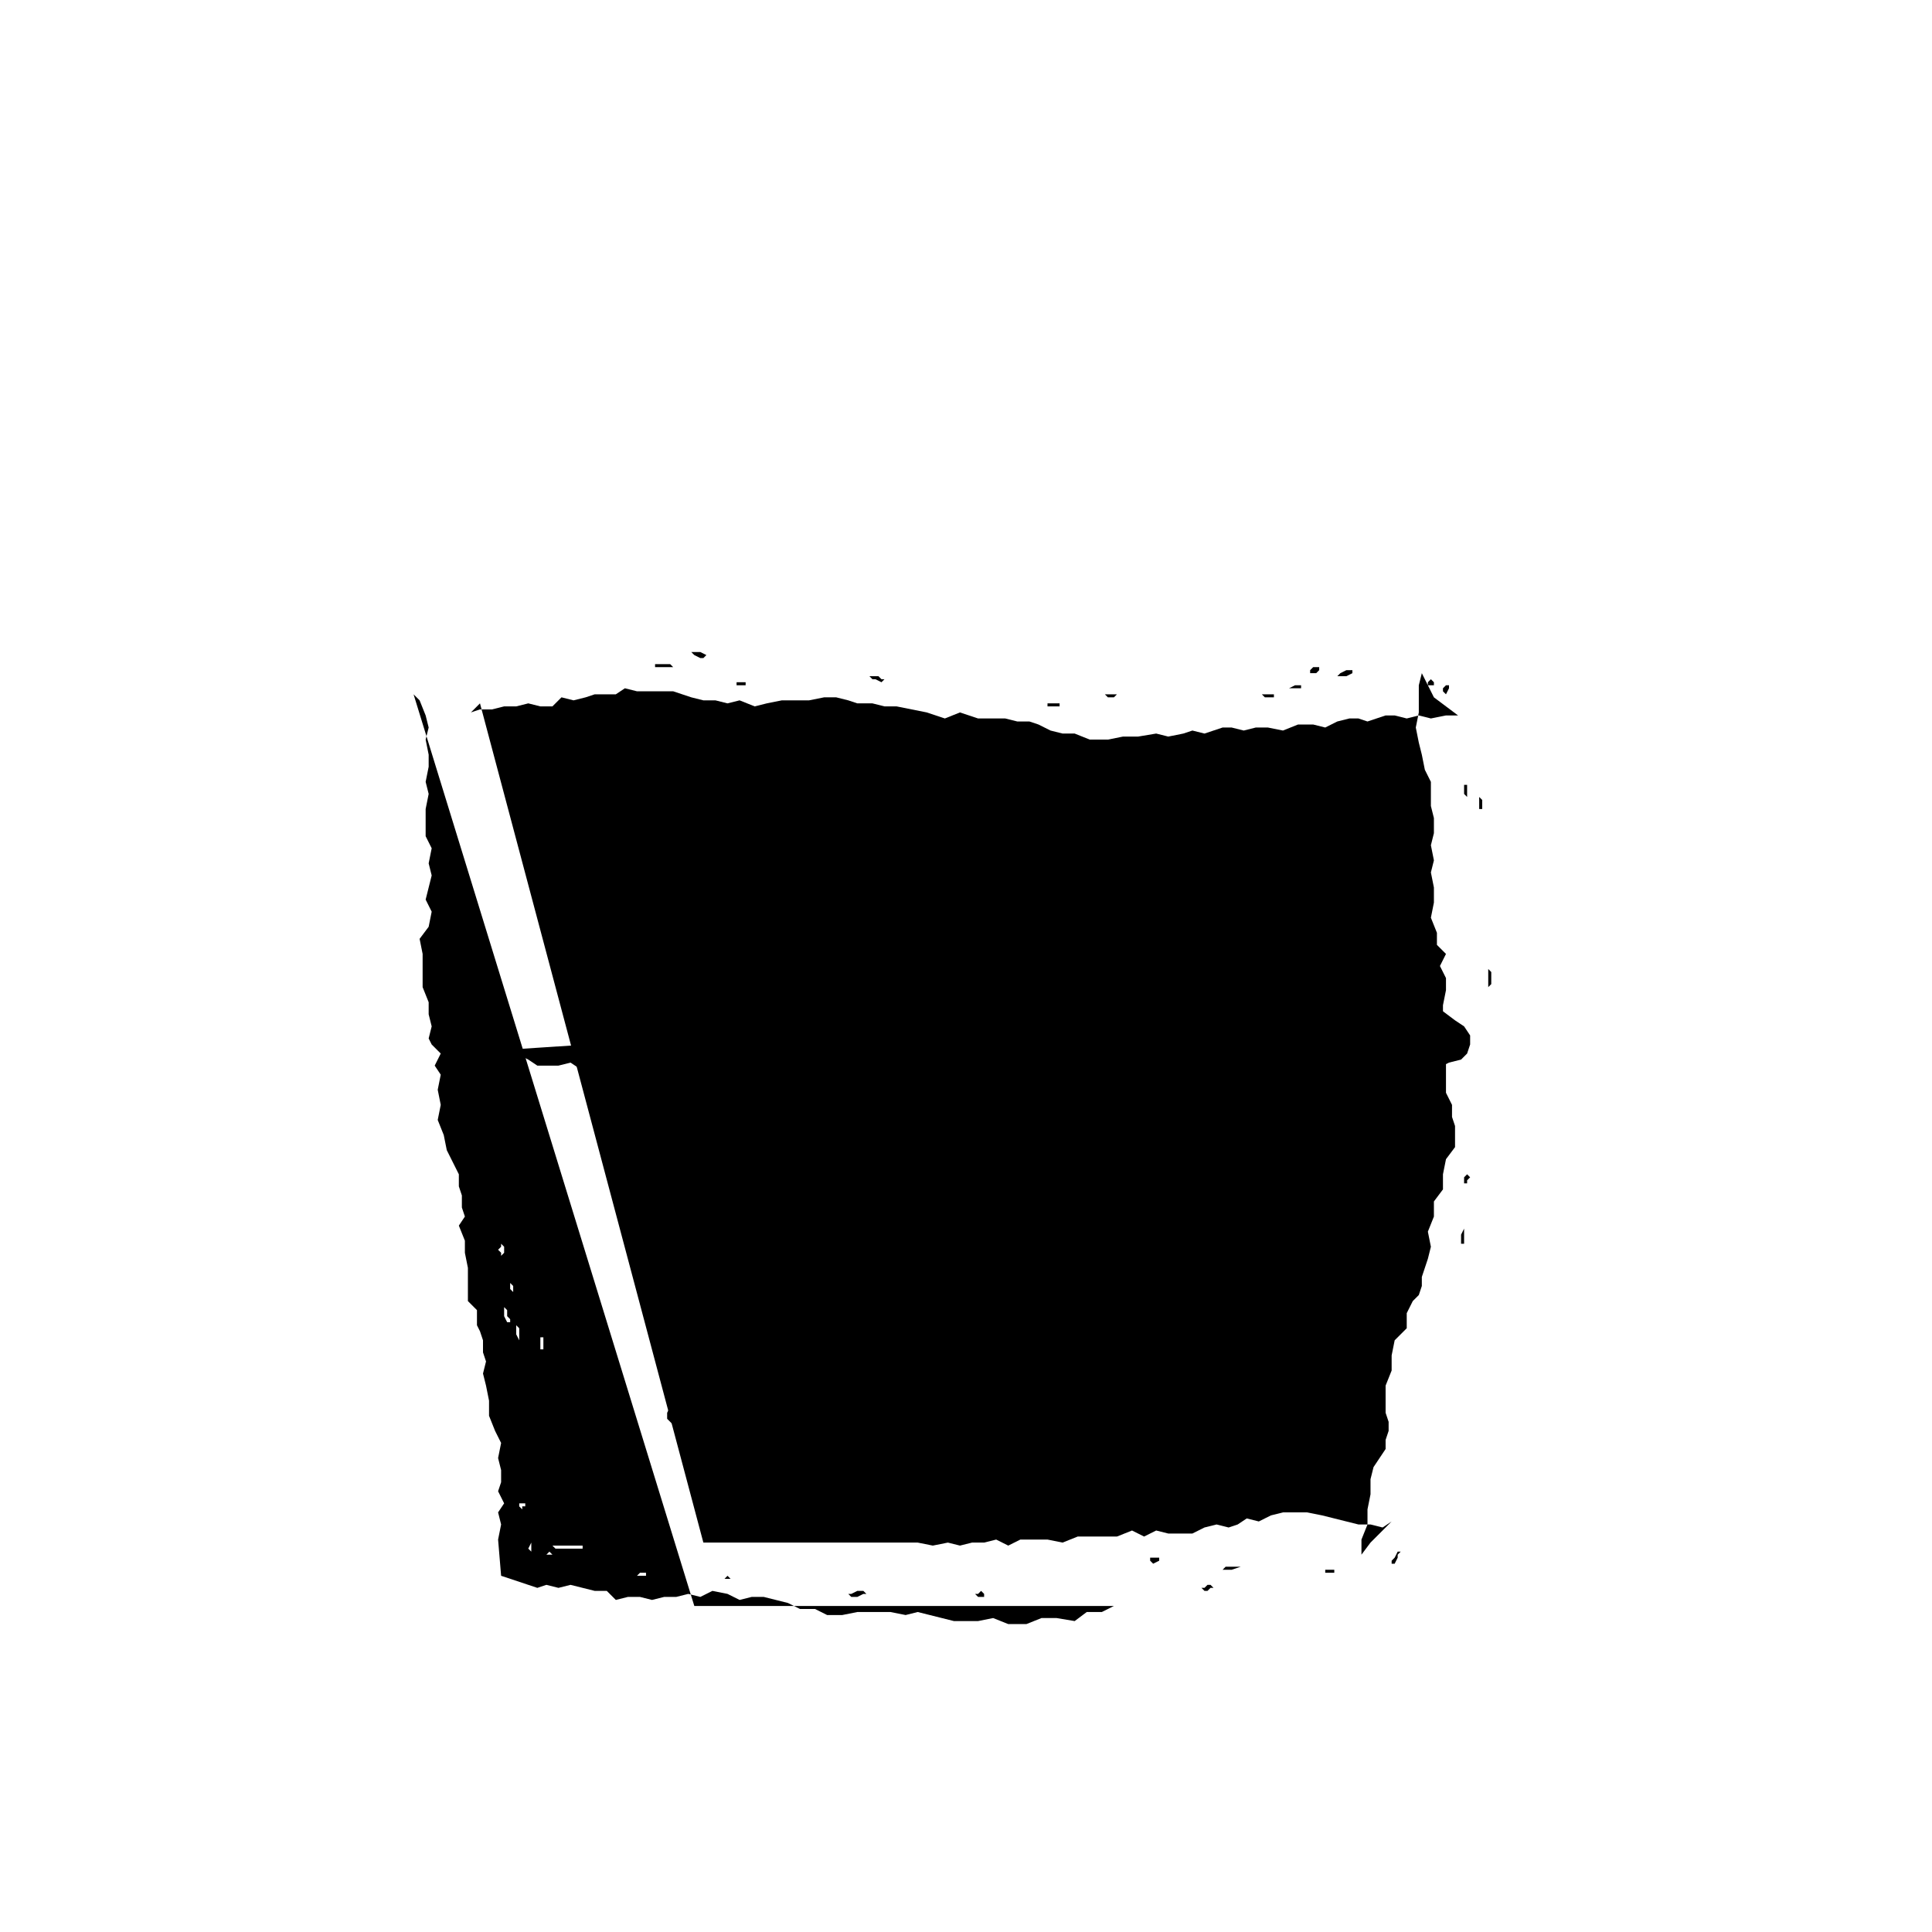
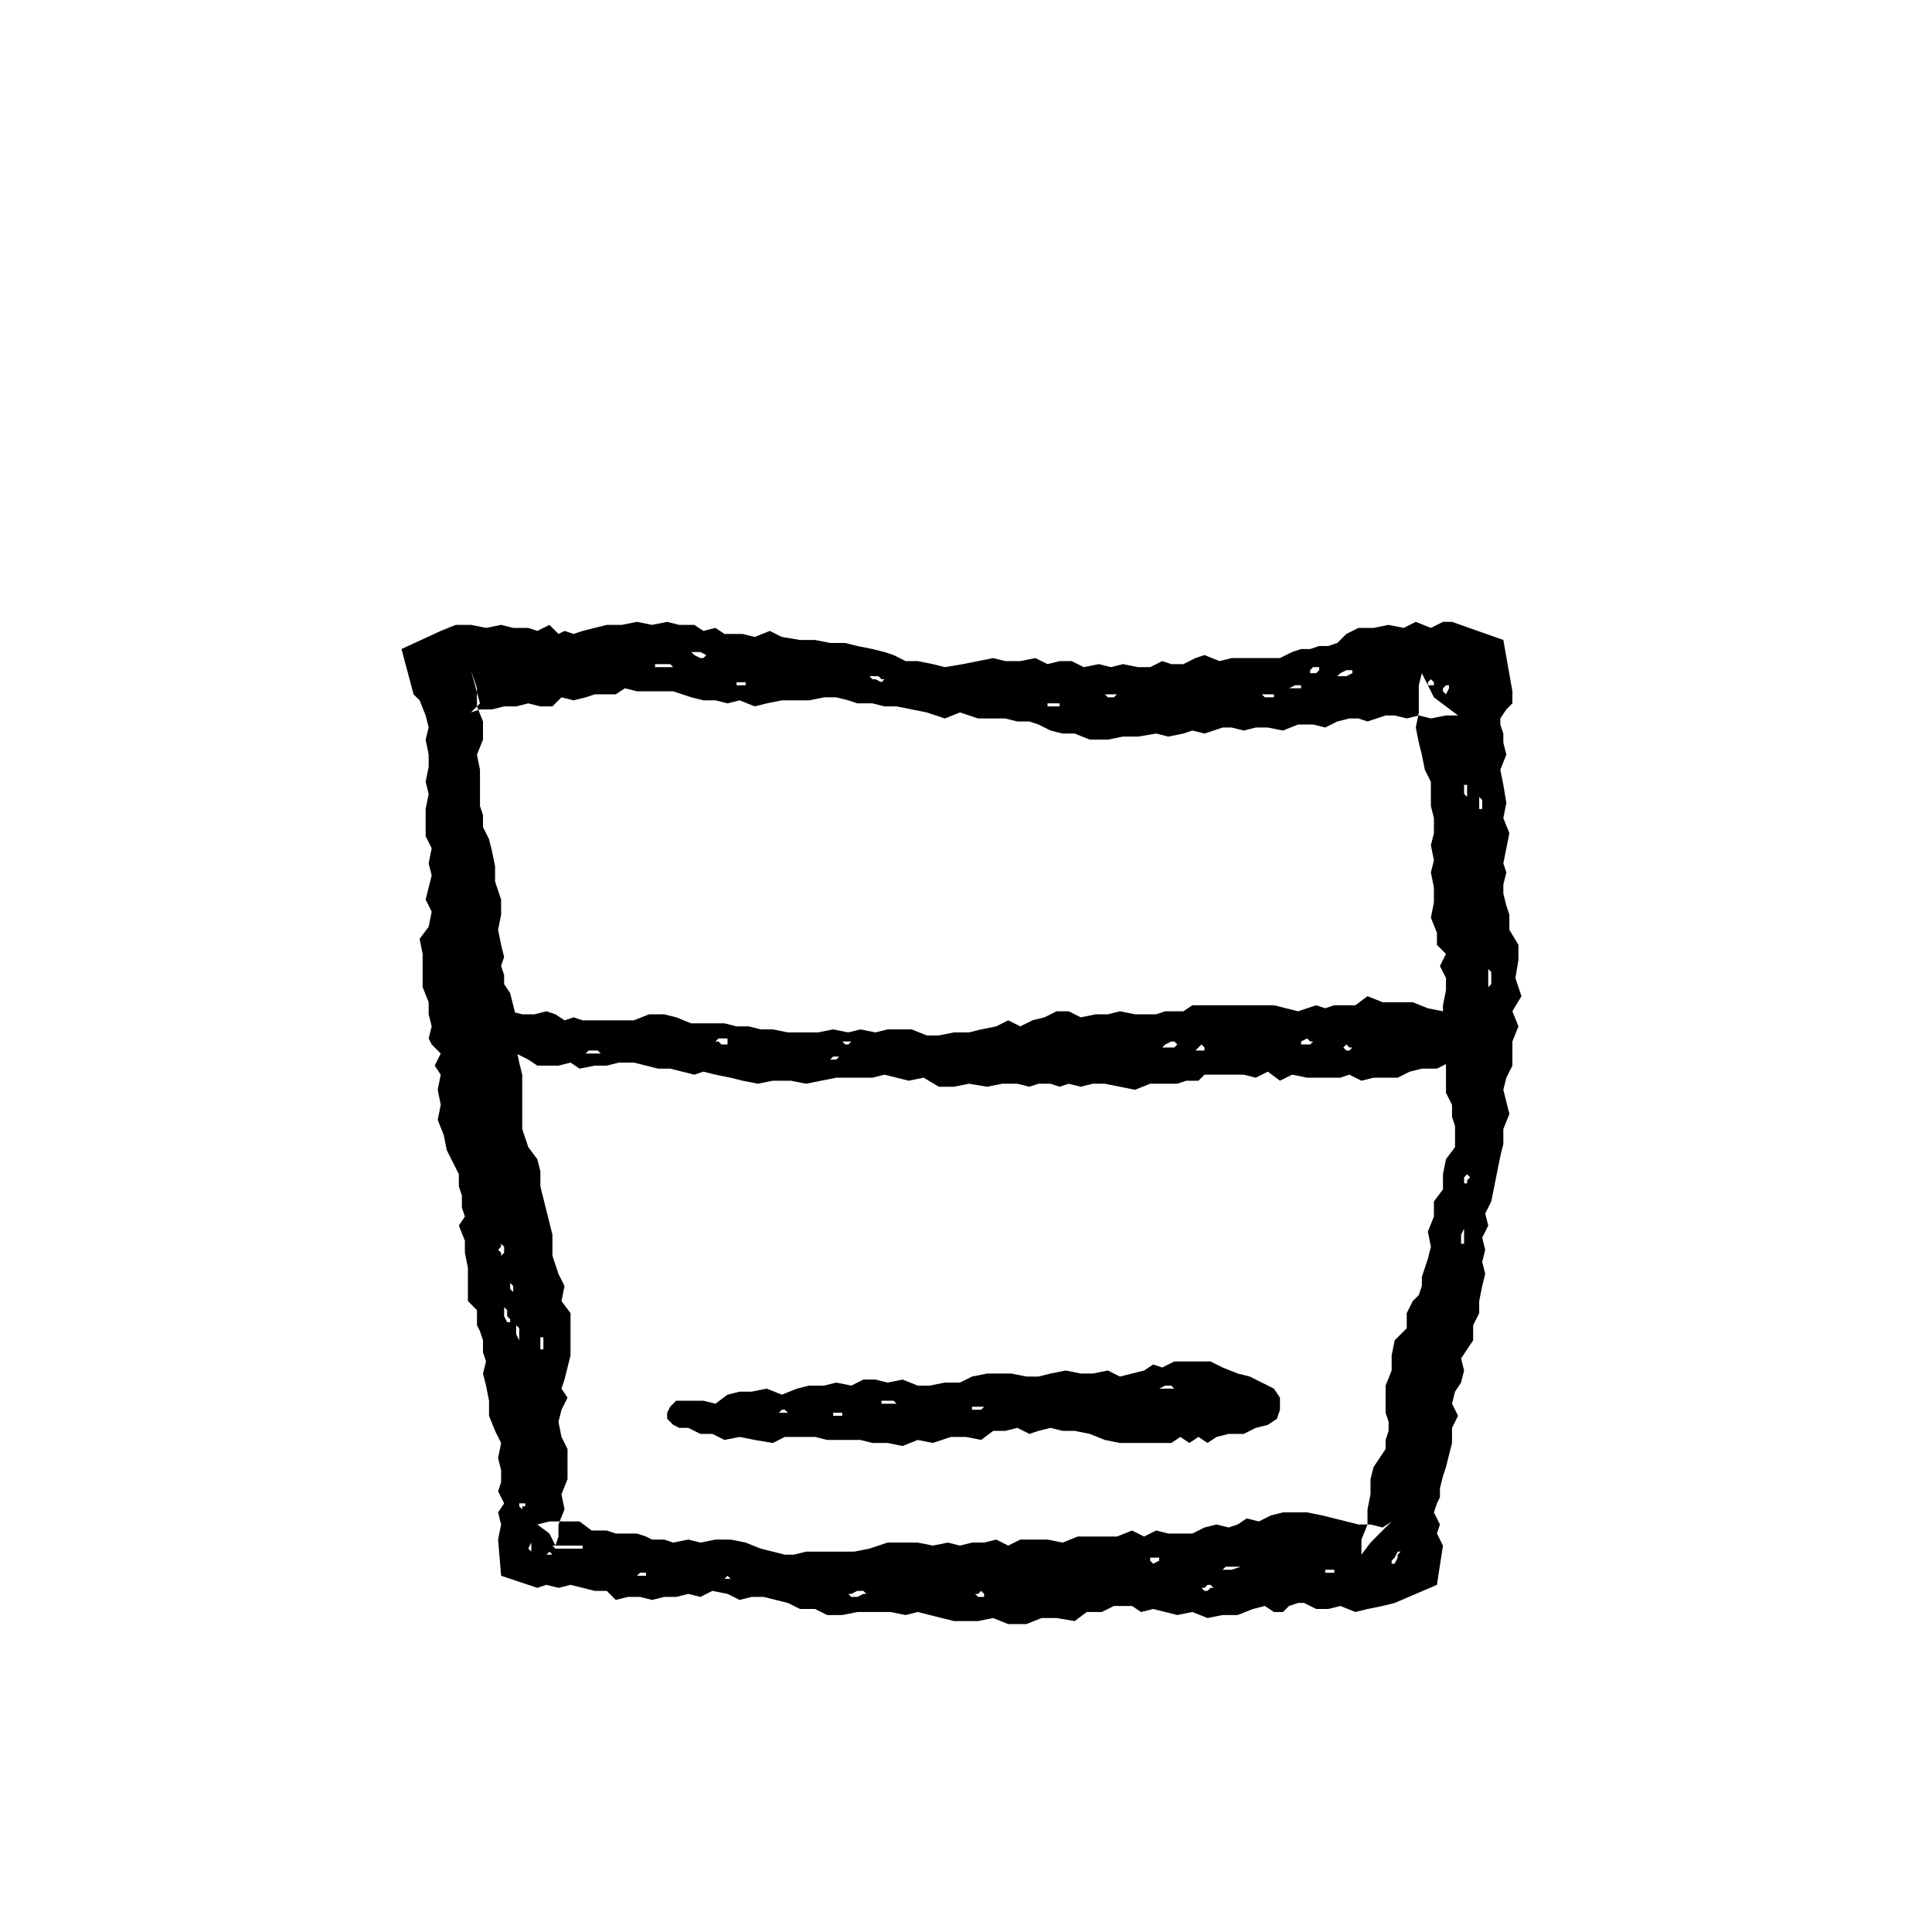
<svg xmlns="http://www.w3.org/2000/svg" width="64" height="64" viewBox="0 0 64 64" fill="none">
-   <path fill-rule="evenodd" d="M15.9 23.3 15.3 23.9 15.6 23.6 15.9 23.5 16.3 23.5 16.7 23.4 17.1 23.4 17.5 23.3 17.9 23.4 18.3 23.4 18.6 23.1 19 23.2 19.4 23.1 19.7 23 20 23 20.4 23 20.7 22.8 21.1 22.9 21.5 22.9 21.9 22.9 22.3 22.9 22.6 23 22.9 23.1 23.3 23.2 23.7 23.2 24.1 23.3 24.5 23.2 25 23.4 25.4 23.3 25.9 23.2 26.4 23.2 26.8 23.2 27.3 23.1 27.7 23.1 28.1 23.2 28.4 23.3 28.9 23.3 29.3 23.4 29.7 23.4 30.2 23.5 30.7 23.6 31.3 23.8 31.8 23.6 32.4 23.8 32.8 23.8 33.3 23.8 33.7 23.9 34.1 23.9 34.4 24 34.8 24.2 35.2 24.3 35.6 24.3 36.1 24.5 36.7 24.5 37.2 24.4 37.7 24.4 38.3 24.3 38.7 24.4 39.2 24.3 39.5 24.2 39.9 24.3 40.2 24.2 40.5 24.1 40.8 24.1 41.2 24.2 41.6 24.1 42 24.1 42.5 24.2 43 24 43.5 24 43.9 24.1 44.3 23.9 44.7 23.8 45 23.8 45.3 23.9 45.6 23.8 45.9 23.7 46.2 23.7 46.6 23.8 47 23.7 47.4 23.8 47.9 23.7 48.3 23.7 47.5 23.1 47.1 22.3 47 22.7 47 23.1 47 23.6 46.9 24.1 47 24.6 47.1 25 47.2 25.5 47.4 25.9 47.4 26.3 47.4 26.7 47.5 27.1 47.5 27.6 47.4 28 47.5 28.5 47.4 28.9 47.5 29.4 47.5 29.9 47.4 30.4 47.6 30.9 47.6 31.3 47.9 31.6 47.7 32 47.9 32.4 47.9 32.8 47.8 33.3 47.8 33.8 47.8 34.3 47.9 34.8 47.9 35.3 47.9 35.8 47.9 36.2 48.1 36.6 48.1 37 48.2 37.3 48.2 37.7 48.2 38 47.9 38.4 47.8 38.9 47.8 39.4 47.5 39.8 47.5 40.3 47.3 40.8 47.4 41.3 47.3 41.7 47.2 42 47.1 42.3 47.1 42.6 47 42.9 46.8 43.1 46.6 43.5 46.6 44 46.2 44.4 46.1 44.9 46.1 45.4 45.9 45.9 45.9 46.4 45.9 46.8 46 47.1 46 47.4 45.9 47.7 45.9 48 45.7 48.3 45.5 48.6 45.4 49 45.4 49.5 45.3 50 45.3 50.5 45.1 51 45.1 51.5 45.4 51.1 46.1 50.4 45.8 50.6 45.4 50.5 45 50.5 44.6 50.4 44.2 50.3 43.8 50.2 43.3 50.1 42.9 50.1 42.5 50.1 42.1 50.2 41.7 50.4 41.3 50.3 41 50.5 40.7 50.6 40.3 50.5 39.9 50.6 39.5 50.8 39.1 50.8 38.7 50.8 38.3 50.7 37.9 50.9 37.5 50.7 37 50.9 36.6 50.9 36.2 50.9 35.7 50.9 35.2 51.1 34.7 51 34.3 51 33.8 51 33.4 51.2 33 51 32.6 51.1 32.2 51.1 31.8 51.2 31.4 51.1 30.9 51.2 30.4 51.1 29.9 51.1H29.4 28.8 51.3 28.3 51.4 27.9 51.4 27.4 51.4 27.1 51.4 26.7 51.4 26.3 51.5 26 51.5 25.6 51.4 25.2 51.3 24.7 51.1 24.2 51 23.7 51 23.2 51.1 22.8 51 22.3 51.1 22 51 21.6 51 21.4 50.9 21.1 50.8 20.8 50.8 20.4 50.8 20.1 50.7 19.6 50.7 19.2 50.4 18.7 50.4 18.2 50.4 17.8 50.5 18.2 50.8 18.4 51.2 18.5 50.9 18.5 50.5 18.7 50 18.6 49.5 18.8 49 18.8 48.5 18.8 48 18.6 47.6 18.5 47.1 18.6 46.7 18.8 46.3 18.6 46 18.7 45.7 18.8 45.3 18.9 44.9 18.9 44.5 18.9 44 18.9 43.5 18.6 43.1 18.7 42.6 18.5 42.2 18.4 41.9 18.3 41.6 18.3 41.2 18.3 40.9 18.2 40.5 18.1 40.1 18 39.7 17.9 39.3 17.9 38.8 17.8 38.4 17.5 38 17.4 37.7 17.3 37.4 17.3 37.1 17.3 36.8 17.3 36.4 17.3 36 17.3 35.6 17.2 35.2 17.1 34.7 17.1 34.2 17.1 33.7 17 33.3 16.9 32.9 16.7 32.6 16.7 32.3 16.6 32 16.7 31.7 16.6 31.3 16.5 30.8 16.6 30.3 16.6 29.8 16.4 29.2 16.4 28.7 16.3 28.2 16.2 27.8 16 27.4 16 27 15.9 26.7 15.9 26.3 15.9 25.9 15.9 25.5 15.8 25 16 24.5 16 23.9 15.8 23.4 15.8 22.8 15.6 22.2 15.9 23.3ZM13.7 23 13.9 23.2 14.1 23.7 14.2 24.1 14.1 24.5 14.2 25 14.2 25.4 14.1 25.9 14.2 26.3 14.1 26.8 14.1 27.3 14.1 27.7 14.3 28.1 14.2 28.6 14.3 29 14.2 29.4 14.1 29.8 14.3 30.2 14.2 30.7 13.9 31.1 14 31.6 14 32.2 14 32.7 14.2 33.2 14.2 33.6 14.3 34 14.2 34.4 14.3 34.6 14.6 34.9 14.4 35.3 14.6 35.6 14.5 36.1 14.6 36.6 14.5 37.1 14.7 37.6 14.8 38.1 15 38.5 15.2 38.9 15.2 39.3 15.3 39.6 15.3 39.8 15.3 40 15.4 40.3 15.2 40.6 15.4 41.1 15.4 41.5 15.5 42 15.5 42.5 15.5 43.1 15.8 43.4 15.8 43.9 15.9 44.1 16 44.4 16 44.6 16 44.8 16.1 45.1 16 45.5 16.1 45.9 16.2 46.4 16.2 46.9 16.4 47.4 16.6 47.8 16.5 48.3 16.6 48.7 16.6 49.1 16.5 49.4 16.7 49.8 16.5 50.1 16.6 50.5 16.5 51 16.6 52.2 17.8 52.6 18.1 52.5 18.5 52.6 18.9 52.5 19.3 52.6 19.7 52.7 20.1 52.7 20.4 53 20.8 52.9 21.2 52.9 21.6 53 22 52.9 22.4 52.9 22.8 52.8 23.2 52.9 23.6 52.7 24.1 52.8 24.5 53 24.9 52.9 25.3 52.9 25.7 53 26.1 53.1 26.5 53.3 27 53.3 27.4 53.5 27.9 53.5 28.4 53.4 28.9 53.4 29.5 53.4 30 53.5 30.4 53.4 30.8 53.5 31.2 53.6 31.6 53.7 32 53.7 32.4 53.7 32.9 53.6 33.4 53.8 34 53.8 34.5 53.6 35 53.6 35.6 53.7 36 53.4 36.5 53.4 36.9 53.2 37.2 53.2H37.5 37.8 53.4 38.2 53.3 38.6 53.4 39 53.5 39.5 53.4 40 53.6 40.5 53.5 41 53.5 41.5 53.3 41.9 53.2 42.2 53.4 42.5 53.4 42.7 53.2 43 53.1 43.2 53.1 43.6 53.3 44 53.3 44.4 53.2 44.9 53.4 45.3 53.3 45.8 53.2 46.2 53.1 47.6 52.5 47.8 51.2 47.6 50.8 47.7 50.5 47.5 50.1 47.6 49.8 47.7 49.6 47.7 49.3 47.8 48.9 47.9 48.6 48 48.2 48.1 47.8 48.1 47.3 48.3 46.9 48.1 46.5 48.2 46.1 48.4 45.8 48.5 45.4 48.4 45 48.6 44.7 48.8 44.4 48.8 43.9 49 43.5 49 43.1 49.1 42.6 49.2 42.2 49.1 41.8 49.2 41.4 49.1 41 49.3 40.6 49.2 40.2 49.4 39.8 49.5 39.3 49.6 38.8 49.7 38.3 49.8 37.9 49.8 37.4 50 36.9 49.9 36.5 49.8 36.1 49.9 35.7 50.1 35.3 50.1 34.9 50.1 34.5 50.3 34 50.1 33.5 50.4 33 50.2 32.4 50.3 31.8 50.3 31.3 50 30.8 50 30.3 49.9 30 49.8 29.6 49.8 29.3 49.9 28.9 49.8 28.6 49.9 28.1 50 27.6 49.8 27.1 49.9 26.6 49.8 26 49.7 25.5 49.9 25 49.8 24.6 49.8 24.3 49.7 24 49.7 23.8 49.9 23.5 50.1 23.3 50.1 22.9 49.8 21.2 48.1 20.6 47.8 20.6 47.4 20.8 46.9 20.6 46.5 20.8 46 20.7 45.5 20.8 45 20.8 44.6 21 44.3 21.3 44 21.4 43.7 21.4 43.4 21.5 43.1 21.5 42.8 21.6 42.4 21.8 42 21.8 41.6 21.8 41.2 21.8 40.8 21.8 40.4 21.9 39.9 21.7 39.6 21.8 39.2 22 38.8 22 38.5 21.9 38.1 22.1 37.7 22.1 37.2 22 36.8 22.1 36.4 22 35.9 22.1 35.5 21.9 35.1 21.9 34.7 22 34.3 21.8 33.8 21.9 33.3 21.9 32.9 21.8 32.4 21.9 31.9 22 31.3 22.1 30.9 22 30.4 21.9 30 21.9 29.6 21.7 29.3 21.6 28.9 21.5 28.4 21.4 28 21.3 27.5 21.3 27 21.2 26.5 21.2 25.9 21.1 25.5 20.9 25 21.1 24.6 21 24.3 21 24 21 23.7 20.8 23.3 20.9 23 20.7 22.5 20.7 22.1 20.6 21.6 20.7 21.1 20.6 20.6 20.7 20.1 20.7 19.7 20.8 19.3 20.9 19 21 18.7 20.9 18.5 21 18.2 20.7 17.8 20.9 17.5 20.8 17 20.8 16.6 20.7 16.1 20.8 15.6 20.7 15.1 20.7 14.6 20.9 13.3 21.5 13.7 23ZM22.3 22.1 22.2 22.1 22 22.1 21.7 22.1 21.7 22 21.8 22 22 22 22.2 22 22.3 22.1ZM23.4 21.7 23.3 21.8 23.2 21.8 23 21.7 22.9 21.6 23 21.6 23.2 21.6 23.4 21.7 23.4 21.7ZM24.7 22.7 24.7 22.7 24.6 22.7 24.4 22.7 24.4 22.6 24.4 22.6 24.6 22.6 24.7 22.6 24.7 22.7ZM29.3 22.5 29.2 22.6 29 22.5 28.9 22.5 28.8 22.4 28.9 22.4 29.1 22.4 29.2 22.5 29.3 22.5ZM35.1 23.4 35 23.4 34.9 23.4 34.7 23.4 34.7 23.3 34.8 23.3 34.9 23.3 35.1 23.3 35.1 23.4ZM37 23 36.9 23.1 36.7 23.1 36.6 23 36.5 23 36.6 23 36.7 23 36.9 23 37 23ZM42.2 23 42.2 23.1 42 23.1 41.9 23.1 41.8 23 41.9 23 42 23 42.2 23 42.2 23ZM43.1 22.8 43.1 22.8 42.9 22.8 42.7 22.8 42.6 22.8 42.7 22.8 42.9 22.7 43.1 22.7 43.1 22.8ZM43.7 22.2 43.7 22.2 43.6 22.3 43.4 22.3 43.4 22.2 43.4 22.2 43.5 22.1 43.7 22.1 43.7 22.2ZM44.8 22.2 44.8 22.3 44.6 22.4 44.4 22.4 44.3 22.4 44.4 22.3 44.6 22.2 44.7 22.2 44.8 22.2ZM47.5 22.6 47.5 22.7 47.4 22.7 47.3 22.7 47.3 22.6 47.3 22.6 47.4 22.5 47.5 22.6 47.5 22.6ZM47.9 23 47.8 22.9 47.8 22.8 47.9 22.7 47.9 22.7 48 22.7 48 22.8 47.9 23 47.9 23ZM48.6 26.4 48.5 26.3 48.5 26.2 48.5 26 48.5 26 48.6 26 48.6 26.2 48.6 26.3 48.6 26.4ZM49.1 26.8 49 26.8 49 26.6 49 26.5 49 26.4 49.1 26.5 49.1 26.6 49.1 26.8 49.1 26.8ZM49.3 32.7 49.3 32.6 49.3 32.4 49.3 32.2 49.3 32.1 49.4 32.2 49.4 32.4 49.4 32.6 49.3 32.7ZM48.5 39.2 48.5 39.2 48.5 39 48.6 38.9 48.6 38.9 48.7 39 48.6 39.1 48.6 39.2 48.5 39.2ZM48.4 41.2 48.4 41.2 48.4 40.9 48.5 40.7 48.5 40.6 48.5 40.7 48.5 40.9 48.5 41.2 48.4 41.2ZM46.1 51.8 46.1 51.7 46.2 51.6 46.3 51.4 46.4 51.4 46.3 51.5 46.3 51.6 46.2 51.8 46.1 51.8ZM43.9 52 44 52 44.1 52 44.2 52 44.2 52.1 44.2 52.1 44.1 52.1 43.9 52.1 43.9 52ZM40.5 52 40.6 51.9 40.8 51.9 41 51.9 41.1 51.9 41.1 51.9 40.8 52 40.6 52 40.5 52ZM39.8 52.6 39.9 52.6 40 52.5 40.1 52.5 40.2 52.6 40.1 52.6 40 52.7 39.9 52.7 39.8 52.6ZM38.1 51.7 38.1 51.6 38.2 51.6 38.4 51.6 38.4 51.7 38.4 51.7 38.2 51.8 38.1 51.7 38.1 51.7ZM32.3 52.8 32.4 52.8 32.5 52.7 32.6 52.8 32.6 52.8 32.6 52.9 32.5 52.9 32.4 52.9 32.3 52.8ZM28.1 52.8 28.2 52.8 28.4 52.7 28.6 52.7 28.7 52.8 28.6 52.8 28.4 52.9 28.2 52.9 28.1 52.8ZM24 52.3 24 52.3 24.1 52.2 24.2 52.3 24.3 52.3 24.2 52.3 24.1 52.3 24 52.3 24 52.3ZM21.1 52.2 21.2 52.1 21.3 52.1 21.4 52.1 21.4 52.2 21.3 52.2 21.3 52.2 21.2 52.2 21.1 52.2ZM18.8 51.2 18.9 51.2 19.1 51.2 19.3 51.2 19.3 51.3 19.2 51.3 19.1 51.3 18.9 51.3 18.8 51.2ZM18.3 51.2 18.4 51.2 18.6 51.2 18.8 51.2 18.9 51.3 18.8 51.3 18.6 51.3 18.4 51.3 18.3 51.2ZM18 51.5 18.1 51.5 18.2 51.4 18.3 51.5 18.3 51.5 18.3 51.5 18.2 51.5 18.1 51.5 18 51.5ZM17.6 50.9 17.6 50.9 17.6 51.1 17.6 51.3 17.6 51.4 17.5 51.3 17.6 51.1 17.6 50.9 17.6 50.9ZM17.3 49.8 17.4 49.8 17.4 49.9 17.3 49.9 17.3 50 17.2 49.9 17.2 49.8 17.2 49.8 17.3 49.8ZM18 44.3 18 44.3 18 44.5 18 44.7 18 44.7 17.9 44.7 17.9 44.5 17.9 44.3 18 44.3ZM17.1 43.9 17.2 44 17.2 44.2 17.2 44.4 17.2 44.5 17.2 44.4 17.1 44.2 17.1 44 17.1 43.9ZM16.7 43.3 16.8 43.4 16.8 43.6 16.9 43.7 16.9 43.8 16.8 43.8 16.7 43.6 16.7 43.4 16.7 43.3ZM16.9 42.5 17 42.6 17 42.6 17 42.8 17 42.8 17 42.8 16.9 42.7 16.9 42.6 16.9 42.5ZM16.6 41.2 16.7 41.3 16.7 41.4 16.7 41.5 16.6 41.6 16.6 41.5 16.5 41.4 16.6 41.3 16.6 41.2Z" fill="black" />
-   <path fill-rule="evenodd" d="M16.4 34.8 16.8 34.8 17.1 34.9 17.5 35.1 17.8 35.3 18.1 35.3 18.5 35.3 18.9 35.2 19.2 35.4 19.7 35.3 20.1 35.3 20.5 35.2 21 35.2 21.4 35.3 21.8 35.4 22.2 35.4 22.6 35.5 23 35.6 23.3 35.5 23.7 35.6 24.2 35.7 24.6 35.8 25.1 35.9 25.6 35.8 26.2 35.8 26.7 35.9 27.2 35.8 27.7 35.7 28.1 35.7 28.5 35.7 28.9 35.7 29.3 35.6 29.7 35.7 30.1 35.8 30.6 35.7 31.1 36 31.6 36 32.1 35.9 32.7 36 33.2 35.9 33.7 35.9 34.1 36 34.4 35.9 34.8 35.9 35.1 36 35.4 35.9 35.8 36 36.2 35.9 36.6 35.9 37.1 36 37.6 36.1 38.1 35.9 38.5 35.9 39 35.9 39.3 35.8 39.7 35.8 39.9 35.6 40.2 35.6 40.5 35.6 40.8 35.6 41.2 35.6 41.6 35.7 42 35.5 42.4 35.8 42.8 35.6 43.3 35.7 43.7 35.7 44 35.7 44.4 35.7 44.7 35.6 45.1 35.8 45.5 35.7 45.8 35.7 46.3 35.7 46.7 35.5 47.1 35.4 47.6 35.4 48 35.2 48.4 35.1 48.6 34.9 48.7 34.6 48.7 34.3 48.5 34 48.2 33.8 47.8 33.5 47.3 33.4 46.8 33.2 46.3 33.2 45.8 33.2 45.3 33 44.9 33.3 44.5 33.3 44.2 33.3 43.9 33.4 43.6 33.3 43.3 33.4 43 33.5 42.6 33.4 42.2 33.3 41.7 33.3 41.3 33.3 40.8 33.3 40.4 33.3 39.9 33.3 39.5 33.3 39.2 33.5 38.9 33.5 38.6 33.5 38.3 33.6 37.9 33.6 37.6 33.6 37.1 33.5 36.7 33.6H36.3 35.8 33.7 35.4 33.5 35 33.5 34.6 33.7 34.2 33.8 33.8 34 33.4 33.8 33 34 32.5 34.1 32.1 34.2 31.6 34.2 31.1 34.3 30.7 34.3 30.2 34.1 29.8 34.1 29.4 34.1 29 34.2 28.5 34.1 28.1 34.2 27.6 34.1 27.1 34.2 26.6 34.2 26.1 34.2 25.6 34.1 25.2 34.1 24.8 34 24.4 34 24 33.9 23.7 33.9 23.3 33.9 22.9 33.9 22.4 33.7 22 33.6 21.5 33.6 21 33.8 20.5 33.8 20.1 33.8 19.7 33.8 19.3 33.8 19 33.7 18.7 33.8 18.4 33.6 18.1 33.5 17.7 33.6 17.3 33.6 16.9 33.5 16.4 33.6 16.1 33.7 15.9 33.9 15.8 34.2 15.9 34.5 16.1 34.7 16.4 34.8ZM19.9 34.9 19.8 34.9 19.7 34.9 19.5 34.9 19.4 34.9 19.5 34.8 19.7 34.8 19.8 34.8 19.9 34.9ZM24.1 34.5 24.1 34.6 23.9 34.6 23.8 34.5 23.7 34.5 23.8 34.4 24 34.4 24.1 34.4 24.1 34.5ZM27.8 35 27.7 35.1 27.7 35.1 27.6 35.1 27.5 35.1 27.6 35 27.6 35 27.7 35 27.8 35ZM28.3 34.5 28.2 34.5 28.1 34.6 28 34.6 27.9 34.5 28 34.5 28.1 34.5 28.2 34.5 28.3 34.5ZM36 35.1 35.9 35.1 35.8 35.1 35.7 35.1 35.6 35.1 35.7 35.1 35.8 35.1 35.9 35.1 36 35.1ZM39 34.6 38.9 34.7 38.8 34.7 38.6 34.7 38.5 34.7 38.6 34.6 38.8 34.5 38.9 34.5 39 34.6ZM39.9 34.7 39.9 34.8 39.8 34.8 39.7 34.8 39.6 34.8 39.7 34.7 39.8 34.6 39.9 34.7 39.9 34.7ZM43.5 34.5 43.4 34.6 43.3 34.6 43.1 34.6 43.1 34.5 43.1 34.5 43.3 34.4 43.4 34.5 43.5 34.5ZM44.8 34.7 44.7 34.8 44.7 34.8 44.6 34.8 44.5 34.7 44.5 34.7 44.6 34.6 44.7 34.7 44.8 34.7Z" fill="black" />
+   <path fill-rule="evenodd" d="M15.9 23.3 15.3 23.9 15.6 23.6 15.9 23.5 16.3 23.5 16.7 23.4 17.1 23.4 17.5 23.3 17.9 23.4 18.3 23.4 18.6 23.1 19 23.2 19.4 23.1 19.7 23 20 23 20.4 23 20.7 22.8 21.1 22.9 21.5 22.9 21.9 22.9 22.3 22.9 22.6 23 22.9 23.1 23.3 23.2 23.7 23.2 24.1 23.3 24.5 23.2 25 23.4 25.4 23.3 25.9 23.2 26.4 23.2 26.8 23.2 27.3 23.1 27.7 23.1 28.1 23.2 28.4 23.3 28.9 23.3 29.3 23.4 29.7 23.4 30.2 23.5 30.7 23.6 31.3 23.8 31.8 23.6 32.4 23.8 32.8 23.8 33.3 23.8 33.7 23.9 34.1 23.9 34.4 24 34.8 24.2 35.2 24.3 35.6 24.3 36.1 24.5 36.7 24.5 37.2 24.4 37.7 24.4 38.3 24.3 38.7 24.4 39.2 24.3 39.5 24.2 39.9 24.3 40.2 24.2 40.5 24.1 40.8 24.1 41.2 24.2 41.6 24.1 42 24.1 42.5 24.2 43 24 43.5 24 43.9 24.1 44.3 23.9 44.7 23.8 45 23.8 45.3 23.9 45.6 23.8 45.9 23.7 46.2 23.7 46.6 23.8 47 23.7 47.4 23.8 47.9 23.7 48.3 23.7 47.5 23.1 47.1 22.3 47 22.7 47 23.1 47 23.6 46.9 24.1 47 24.6 47.1 25 47.2 25.5 47.4 25.9 47.4 26.3 47.4 26.7 47.5 27.1 47.5 27.6 47.4 28 47.5 28.5 47.4 28.9 47.5 29.4 47.5 29.9 47.4 30.4 47.6 30.9 47.6 31.3 47.9 31.6 47.7 32 47.9 32.4 47.9 32.8 47.8 33.3 47.8 33.8 47.8 34.3 47.9 34.8 47.9 35.3 47.9 35.8 47.9 36.2 48.1 36.6 48.1 37 48.2 37.3 48.2 37.7 48.2 38 47.9 38.4 47.8 38.9 47.8 39.4 47.5 39.8 47.5 40.3 47.3 40.8 47.4 41.3 47.3 41.7 47.2 42 47.1 42.3 47.1 42.6 47 42.9 46.8 43.1 46.6 43.5 46.6 44 46.2 44.4 46.1 44.9 46.1 45.4 45.9 45.9 45.9 46.4 45.9 46.8 46 47.1 46 47.4 45.9 47.7 45.9 48 45.7 48.3 45.5 48.6 45.4 49 45.4 49.5 45.3 50 45.3 50.5 45.1 51 45.1 51.5 45.4 51.1 46.1 50.4 45.8 50.6 45.4 50.5 45 50.5 44.6 50.4 44.2 50.3 43.8 50.2 43.3 50.1 42.9 50.1 42.5 50.1 42.1 50.2 41.7 50.4 41.3 50.3 41 50.5 40.7 50.6 40.3 50.5 39.9 50.6 39.5 50.8 39.1 50.8 38.7 50.8 38.3 50.7 37.9 50.9 37.5 50.7 37 50.9 36.6 50.9 36.2 50.9 35.7 50.9 35.2 51.1 34.7 51 34.3 51 33.8 51 33.4 51.2 33 51 32.6 51.1 32.2 51.1 31.8 51.2 31.4 51.1 30.9 51.2 30.4 51.1 29.9 51.1H29.4L28.8 51.3 28.3 51.4 27.9 51.4 27.4 51.4 27.1 51.4 26.7 51.4 26.3 51.5 26 51.5 25.6 51.4 25.2 51.3 24.7 51.1 24.2 51 23.7 51 23.2 51.1 22.8 51 22.3 51.1 22 51 21.6 51 21.4 50.9 21.1 50.8 20.8 50.8 20.4 50.8 20.1 50.7 19.6 50.7 19.2 50.4 18.7 50.4 18.2 50.4 17.8 50.5 18.2 50.8 18.4 51.2 18.5 50.9 18.5 50.5 18.7 50 18.6 49.5 18.8 49 18.8 48.5 18.8 48 18.6 47.6 18.5 47.1 18.6 46.7 18.8 46.3 18.6 46 18.7 45.7 18.8 45.3 18.9 44.9 18.9 44.5 18.9 44 18.9 43.5 18.6 43.1 18.7 42.6 18.5 42.2 18.4 41.9 18.3 41.6 18.3 41.2 18.3 40.9 18.2 40.5 18.1 40.1 18 39.7 17.9 39.3 17.9 38.8 17.8 38.4 17.5 38 17.4 37.7 17.3 37.4 17.3 37.1 17.3 36.8 17.3 36.4 17.3 36 17.3 35.6 17.2 35.2 17.1 34.7 17.1 34.2 17.1 33.7 17 33.3 16.9 32.9 16.7 32.6 16.7 32.3 16.6 32 16.7 31.7 16.6 31.3 16.5 30.8 16.6 30.3 16.6 29.8 16.4 29.2 16.4 28.7 16.3 28.2 16.2 27.8 16 27.4 16 27 15.9 26.7 15.9 26.3 15.9 25.9 15.9 25.5 15.8 25 16 24.5 16 23.9 15.8 23.4 15.8 22.8 15.6 22.2 15.9 23.3ZM13.7 23 13.9 23.2 14.1 23.7 14.2 24.1 14.1 24.5 14.2 25 14.2 25.4 14.1 25.9 14.2 26.3 14.1 26.8 14.1 27.3 14.1 27.7 14.3 28.1 14.2 28.6 14.3 29 14.2 29.4 14.1 29.8 14.3 30.2 14.2 30.7 13.9 31.1 14 31.6 14 32.2 14 32.7 14.2 33.2 14.2 33.6 14.3 34 14.2 34.4 14.3 34.6 14.6 34.9 14.4 35.3 14.6 35.6 14.5 36.1 14.6 36.6 14.5 37.1 14.7 37.6 14.8 38.1 15 38.5 15.2 38.9 15.2 39.3 15.3 39.6 15.3 39.8 15.3 40 15.4 40.3 15.2 40.6 15.4 41.1 15.4 41.5 15.5 42 15.5 42.5 15.5 43.1 15.8 43.4 15.8 43.9 15.9 44.1 16 44.4 16 44.6 16 44.8 16.1 45.1 16 45.5 16.1 45.9 16.2 46.4 16.2 46.9 16.4 47.4 16.6 47.8 16.5 48.3 16.6 48.7 16.6 49.1 16.5 49.4 16.7 49.8 16.5 50.1 16.6 50.5 16.5 51 16.6 52.2 17.8 52.6 18.1 52.5 18.5 52.6 18.9 52.5 19.3 52.6 19.7 52.7 20.1 52.7 20.4 53 20.8 52.9 21.2 52.9 21.6 53 22 52.9 22.4 52.9 22.8 52.8 23.2 52.9 23.6 52.7 24.1 52.8 24.5 53 24.9 52.9 25.3 52.9 25.7 53 26.1 53.1 26.5 53.3 27 53.3 27.4 53.5 27.9 53.5 28.4 53.4 28.9 53.4 29.5 53.4 30 53.5 30.4 53.4 30.8 53.5 31.2 53.6 31.6 53.7 32 53.7 32.4 53.7 32.9 53.6 33.4 53.8 34 53.8 34.5 53.6 35 53.6 35.6 53.7 36 53.4 36.5 53.4 36.9 53.2 37.2 53.2H37.5L37.8 53.4 38.2 53.3 38.6 53.4 39 53.5 39.5 53.4 40 53.6 40.5 53.5 41 53.5 41.5 53.3 41.9 53.2 42.2 53.4 42.5 53.4 42.7 53.2 43 53.1 43.2 53.1 43.6 53.3 44 53.3 44.4 53.2 44.9 53.4 45.3 53.3 45.8 53.2 46.2 53.1 47.6 52.5 47.8 51.2 47.6 50.8 47.7 50.5 47.5 50.1 47.6 49.8 47.7 49.6 47.7 49.3 47.8 48.9 47.9 48.6 48 48.2 48.1 47.8 48.1 47.3 48.3 46.9 48.1 46.5 48.2 46.1 48.4 45.8 48.5 45.4 48.4 45 48.6 44.7 48.8 44.4 48.8 43.9 49 43.5 49 43.1 49.1 42.6 49.2 42.2 49.1 41.8 49.2 41.4 49.1 41 49.3 40.6 49.2 40.2 49.4 39.8 49.5 39.3 49.6 38.8 49.7 38.3 49.8 37.9 49.8 37.4 50 36.9 49.9 36.5 49.8 36.1 49.9 35.7 50.1 35.3 50.1 34.9 50.1 34.5 50.3 34 50.1 33.5 50.4 33 50.2 32.4 50.3 31.8 50.3 31.3 50 30.8 50 30.3 49.9 30 49.8 29.6 49.8 29.3 49.9 28.9 49.8 28.6 49.9 28.1 50 27.6 49.8 27.1 49.9 26.6 49.8 26 49.7 25.5 49.9 25 49.8 24.6 49.8 24.3 49.7 24 49.7 23.8 49.9 23.5 50.1 23.3 50.1 22.9 49.8 21.2 48.1 20.6 47.8 20.6 47.4 20.8 46.9 20.6 46.5 20.8 46 20.7 45.5 20.8 45 20.8 44.6 21 44.3 21.3 44 21.4 43.7 21.4 43.4 21.5 43.1 21.5 42.8 21.6 42.4 21.8 42 21.8 41.6 21.8 41.2 21.8 40.8 21.8 40.4 21.9 39.9 21.7 39.6 21.8 39.2 22 38.8 22 38.5 21.9 38.1 22.1 37.7 22.1 37.2 22 36.8 22.1 36.4 22 35.9 22.1 35.5 21.9 35.1 21.9 34.7 22 34.3 21.8 33.8 21.9 33.3 21.9 32.9 21.8 32.4 21.9 31.9 22 31.3 22.1 30.9 22 30.4 21.9 30 21.9 29.6 21.7 29.3 21.6 28.9 21.5 28.4 21.4 28 21.3 27.5 21.3 27 21.2 26.5 21.2 25.9 21.1 25.5 20.9 25 21.1 24.6 21 24.3 21 24 21 23.7 20.8 23.3 20.9 23 20.7 22.5 20.7 22.1 20.6 21.6 20.7 21.1 20.6 20.6 20.7 20.1 20.7 19.7 20.8 19.3 20.9 19 21 18.7 20.9 18.5 21 18.2 20.7 17.8 20.9 17.5 20.8 17 20.8 16.6 20.7 16.1 20.8 15.6 20.7 15.1 20.7 14.6 20.9 13.3 21.5 13.7 23ZM22.3 22.1 22.2 22.1 22 22.1 21.7 22.1 21.7 22 21.8 22 22 22 22.2 22 22.3 22.1ZM23.4 21.7 23.3 21.8 23.2 21.8 23 21.7 22.9 21.6 23 21.6 23.2 21.6 23.4 21.7 23.4 21.7ZM24.7 22.7 24.7 22.7 24.6 22.7 24.4 22.7 24.4 22.6 24.4 22.6 24.6 22.6 24.7 22.6 24.7 22.7ZM29.3 22.5 29.2 22.6 29 22.5 28.9 22.5 28.8 22.4 28.9 22.4 29.1 22.4 29.2 22.5 29.3 22.5ZM35.1 23.4 35 23.4 34.9 23.4 34.7 23.4 34.7 23.3 34.8 23.3 34.9 23.3 35.1 23.3 35.1 23.4ZM37 23 36.9 23.1 36.7 23.1 36.6 23 36.5 23 36.6 23 36.7 23 36.9 23 37 23ZM42.2 23 42.2 23.1 42 23.1 41.9 23.1 41.8 23 41.9 23 42 23 42.2 23 42.2 23ZM43.1 22.8 43.1 22.8 42.9 22.8 42.7 22.8 42.6 22.8 42.7 22.8 42.9 22.7 43.1 22.7 43.1 22.8ZM43.7 22.2 43.7 22.2 43.6 22.3 43.4 22.3 43.4 22.2 43.4 22.2 43.5 22.1 43.7 22.1 43.7 22.2ZM44.8 22.2 44.8 22.3 44.6 22.4 44.4 22.4 44.3 22.4 44.4 22.3 44.6 22.2 44.7 22.2 44.8 22.2ZM47.5 22.6 47.5 22.7 47.4 22.7 47.3 22.7 47.3 22.6 47.3 22.6 47.4 22.5 47.5 22.6 47.5 22.6ZM47.9 23 47.8 22.9 47.8 22.8 47.9 22.7 47.9 22.7 48 22.7 48 22.8 47.9 23 47.9 23ZM48.6 26.4 48.5 26.3 48.5 26.2 48.5 26 48.5 26 48.6 26 48.6 26.2 48.6 26.3 48.6 26.4ZM49.1 26.8 49 26.8 49 26.6 49 26.5 49 26.4 49.1 26.5 49.1 26.6 49.1 26.8 49.1 26.8ZM49.3 32.7 49.3 32.6 49.3 32.4 49.3 32.2 49.3 32.1 49.4 32.2 49.4 32.4 49.4 32.6 49.3 32.7ZM48.5 39.2 48.5 39.2 48.5 39 48.6 38.9 48.6 38.9 48.7 39 48.6 39.1 48.6 39.2 48.5 39.2ZM48.4 41.2 48.4 41.2 48.4 40.9 48.5 40.7 48.5 40.6 48.5 40.7 48.5 40.9 48.5 41.2 48.4 41.2ZM46.1 51.8 46.1 51.7 46.2 51.6 46.3 51.4 46.4 51.4 46.3 51.5 46.3 51.6 46.2 51.8 46.1 51.8ZM43.9 52 44 52 44.1 52 44.2 52 44.2 52.1 44.2 52.1 44.1 52.1 43.9 52.1 43.9 52ZM40.5 52 40.6 51.9 40.8 51.9 41 51.9 41.1 51.9 41.1 51.9 40.8 52 40.6 52 40.5 52ZM39.8 52.6 39.9 52.6 40 52.5 40.1 52.5 40.2 52.6 40.1 52.6 40 52.7 39.9 52.7 39.8 52.6ZM38.1 51.7 38.1 51.6 38.2 51.6 38.4 51.6 38.4 51.7 38.4 51.7 38.2 51.8 38.1 51.7 38.1 51.7ZM32.3 52.8 32.4 52.8 32.5 52.7 32.6 52.8 32.6 52.8 32.6 52.9 32.5 52.9 32.4 52.9 32.3 52.8ZM28.1 52.8 28.2 52.8 28.4 52.7 28.6 52.7 28.7 52.8 28.6 52.8 28.4 52.9 28.2 52.9 28.1 52.8ZM24 52.3 24 52.3 24.1 52.2 24.2 52.3 24.3 52.3 24.2 52.3 24.1 52.3 24 52.3 24 52.3ZM21.1 52.2 21.2 52.1 21.3 52.1 21.4 52.1 21.4 52.2 21.3 52.2 21.3 52.2 21.2 52.2 21.1 52.2ZM18.8 51.2 18.9 51.2 19.1 51.2 19.3 51.2 19.3 51.3 19.2 51.3 19.1 51.3 18.9 51.3 18.8 51.2ZM18.3 51.2 18.4 51.2 18.6 51.2 18.8 51.2 18.9 51.3 18.8 51.3 18.6 51.3 18.4 51.3 18.3 51.2ZM18 51.5 18.1 51.5 18.2 51.4 18.3 51.5 18.3 51.5 18.3 51.5 18.2 51.5 18.1 51.5 18 51.5ZM17.6 50.9 17.6 50.9 17.6 51.1 17.6 51.3 17.6 51.4 17.5 51.3 17.6 51.1 17.6 50.9 17.6 50.9ZM17.3 49.8 17.4 49.8 17.4 49.9 17.3 49.9 17.3 50 17.2 49.9 17.2 49.8 17.2 49.8 17.3 49.8ZM18 44.3 18 44.3 18 44.5 18 44.7 18 44.7 17.9 44.7 17.9 44.5 17.9 44.3 18 44.3ZM17.1 43.9 17.2 44 17.2 44.2 17.2 44.4 17.2 44.5 17.2 44.4 17.1 44.2 17.1 44 17.1 43.9ZM16.7 43.3 16.8 43.4 16.8 43.6 16.9 43.7 16.9 43.8 16.8 43.8 16.7 43.6 16.7 43.4 16.7 43.3ZM16.9 42.5 17 42.6 17 42.6 17 42.8 17 42.8 17 42.8 16.9 42.7 16.9 42.6 16.9 42.5ZM16.6 41.2 16.7 41.3 16.7 41.4 16.7 41.5 16.6 41.6 16.6 41.5 16.5 41.4 16.6 41.3 16.6 41.2Z" fill="black" />
+   <path fill-rule="evenodd" d="M16.4 34.8 16.8 34.8 17.1 34.9 17.5 35.1 17.8 35.3 18.1 35.3 18.5 35.3 18.9 35.2 19.2 35.4 19.7 35.3 20.1 35.3 20.5 35.2 21 35.2 21.4 35.3 21.8 35.4 22.2 35.4 22.6 35.5 23 35.6 23.3 35.5 23.7 35.6 24.2 35.7 24.6 35.8 25.1 35.9 25.6 35.8 26.2 35.8 26.7 35.9 27.2 35.8 27.7 35.7 28.1 35.7 28.5 35.7 28.9 35.7 29.3 35.6 29.7 35.7 30.1 35.8 30.6 35.7 31.1 36 31.6 36 32.1 35.9 32.7 36 33.2 35.9 33.7 35.9 34.1 36 34.4 35.9 34.8 35.9 35.1 36 35.4 35.9 35.8 36 36.2 35.9 36.6 35.9 37.1 36 37.6 36.1 38.1 35.9 38.5 35.9 39 35.9 39.3 35.8 39.7 35.8 39.9 35.6 40.2 35.6 40.5 35.6 40.8 35.6 41.2 35.6 41.6 35.7 42 35.5 42.4 35.8 42.8 35.6 43.3 35.7 43.7 35.7 44 35.7 44.4 35.7 44.7 35.6 45.1 35.8 45.5 35.7 45.8 35.7 46.3 35.7 46.7 35.5 47.1 35.4 47.6 35.4 48 35.2 48.4 35.1 48.6 34.9 48.7 34.6 48.7 34.3 48.5 34 48.2 33.8 47.8 33.5 47.3 33.4 46.8 33.2 46.3 33.2 45.8 33.2 45.3 33 44.9 33.3 44.5 33.3 44.2 33.3 43.9 33.4 43.6 33.3 43.3 33.4 43 33.5 42.6 33.4 42.2 33.3 41.7 33.3 41.3 33.3 40.8 33.3 40.4 33.3 39.9 33.3 39.5 33.3 39.2 33.5 38.9 33.5 38.6 33.5 38.3 33.6 37.9 33.6 37.6 33.6 37.1 33.5 36.7 33.6H36.3L35.8 33.7 35.4 33.5 35 33.5 34.6 33.7 34.2 33.8 33.8 34 33.4 33.8 33 34 32.5 34.1 32.1 34.2 31.6 34.2 31.1 34.3 30.7 34.3 30.2 34.1 29.8 34.1 29.4 34.1 29 34.2 28.5 34.1 28.1 34.2 27.6 34.1 27.1 34.2 26.6 34.2 26.1 34.2 25.6 34.1 25.2 34.1 24.8 34 24.4 34 24 33.9 23.7 33.9 23.3 33.9 22.9 33.9 22.4 33.7 22 33.6 21.5 33.6 21 33.8 20.5 33.8 20.1 33.8 19.7 33.8 19.3 33.8 19 33.7 18.7 33.8 18.4 33.6 18.1 33.5 17.7 33.6 17.3 33.6 16.9 33.5 16.4 33.6 16.1 33.7 15.9 33.9 15.8 34.2 15.9 34.5 16.1 34.7 16.4 34.8ZM19.9 34.9 19.8 34.9 19.7 34.9 19.5 34.9 19.4 34.9 19.5 34.8 19.7 34.8 19.8 34.8 19.9 34.9ZM24.1 34.5 24.1 34.6 23.9 34.6 23.8 34.5 23.7 34.5 23.8 34.4 24 34.4 24.1 34.4 24.1 34.5ZM27.8 35 27.7 35.1 27.7 35.1 27.6 35.1 27.5 35.1 27.6 35 27.6 35 27.7 35 27.8 35ZM28.3 34.5 28.2 34.5 28.1 34.6 28 34.6 27.9 34.5 28 34.5 28.1 34.5 28.2 34.5 28.3 34.5ZM36 35.1 35.9 35.1 35.8 35.1 35.7 35.1 35.6 35.1 35.7 35.1 35.8 35.1 35.9 35.1 36 35.1ZM39 34.6 38.9 34.7 38.8 34.7 38.6 34.7 38.5 34.7 38.6 34.6 38.8 34.5 38.9 34.5 39 34.6ZM39.9 34.7 39.9 34.8 39.8 34.8 39.7 34.8 39.6 34.8 39.7 34.7 39.8 34.6 39.9 34.7 39.9 34.7ZM43.5 34.5 43.4 34.6 43.3 34.6 43.1 34.6 43.1 34.5 43.1 34.5 43.3 34.4 43.4 34.5 43.5 34.5ZM44.8 34.7 44.7 34.8 44.7 34.8 44.6 34.8 44.5 34.7 44.5 34.7 44.6 34.6 44.7 34.7 44.8 34.7Z" fill="black" />
  <path fill-rule="evenodd" d="M22.5 47.3 22.8 47.3 23.2 47.5 23.6 47.5 24 47.7 24.5 47.6 25 47.7 25.6 47.8 26 47.6 26.5 47.6 27 47.6 27.4 47.7 27.8 47.7 28.1 47.7 28.5 47.7 28.9 47.8 29.4 47.8 29.9 47.9 30.4 47.7 30.9 47.8 31.5 47.6 32 47.6 32.5 47.7 32.9 47.4 33.3 47.4 33.7 47.3 34.1 47.5 34.4 47.4 34.8 47.3 35.2 47.4 35.6 47.4 36.1 47.5 36.6 47.7 37.1 47.8 37.6 47.8 38 47.8 38.4 47.8 38.8 47.8 39.1 47.6 39.4 47.8 39.7 47.6 40 47.8 40.3 47.6 40.7 47.5 41.2 47.5 41.6 47.3 42 47.2 42.3 47 42.4 46.7 42.4 46.3 42.2 46 41.8 45.8 41.4 45.6 41 45.5 40.5 45.3 40.1 45.1 39.7 45.1 39.2 45.1 38.9 45.1 38.5 45.3 38.2 45.2 37.9 45.4 37.5 45.5 37.1 45.6 36.7 45.4 36.2 45.5 35.8 45.5 35.3 45.4 34.8 45.5 34.4 45.6 34 45.6 33.5 45.5 33.1 45.5 32.7 45.5 32.2 45.6 31.8 45.8 31.3 45.8 30.8 45.9 30.4 45.9 29.9 45.7 29.4 45.8 29 45.7 28.6 45.7 28.2 45.9 27.7 45.8 27.3 45.9 26.8 45.9 26.4 46 25.9 46.2 25.4 46 24.9 46.1 24.5 46.1 24.1 46.2 23.7 46.5 23.3 46.4 23 46.4 22.6 46.4 22.4 46.4 22.2 46.6 22.1 46.8 22.1 47 22.3 47.2 22.5 47.3ZM26.1 46.8 26 46.8 26 46.8 25.9 46.8 25.8 46.8 25.9 46.7 26 46.7 26 46.7 26.1 46.8ZM27.9 46.8 27.9 46.9 27.8 46.9 27.6 46.9 27.6 46.8 27.6 46.8 27.8 46.8 27.9 46.8 27.9 46.8ZM29.7 46.5 29.6 46.5 29.4 46.5 29.2 46.5 29.2 46.4 29.2 46.4 29.4 46.4 29.6 46.4 29.7 46.5ZM32.6 46.6 32.5 46.7 32.4 46.7 32.2 46.7 32.2 46.7 32.2 46.6 32.4 46.6 32.5 46.6 32.6 46.6ZM38.9 46 38.8 46 38.6 46 38.4 46 38.4 46 38.4 46 38.6 45.9 38.8 45.9 38.9 46Z" fill="black" />
</svg>
